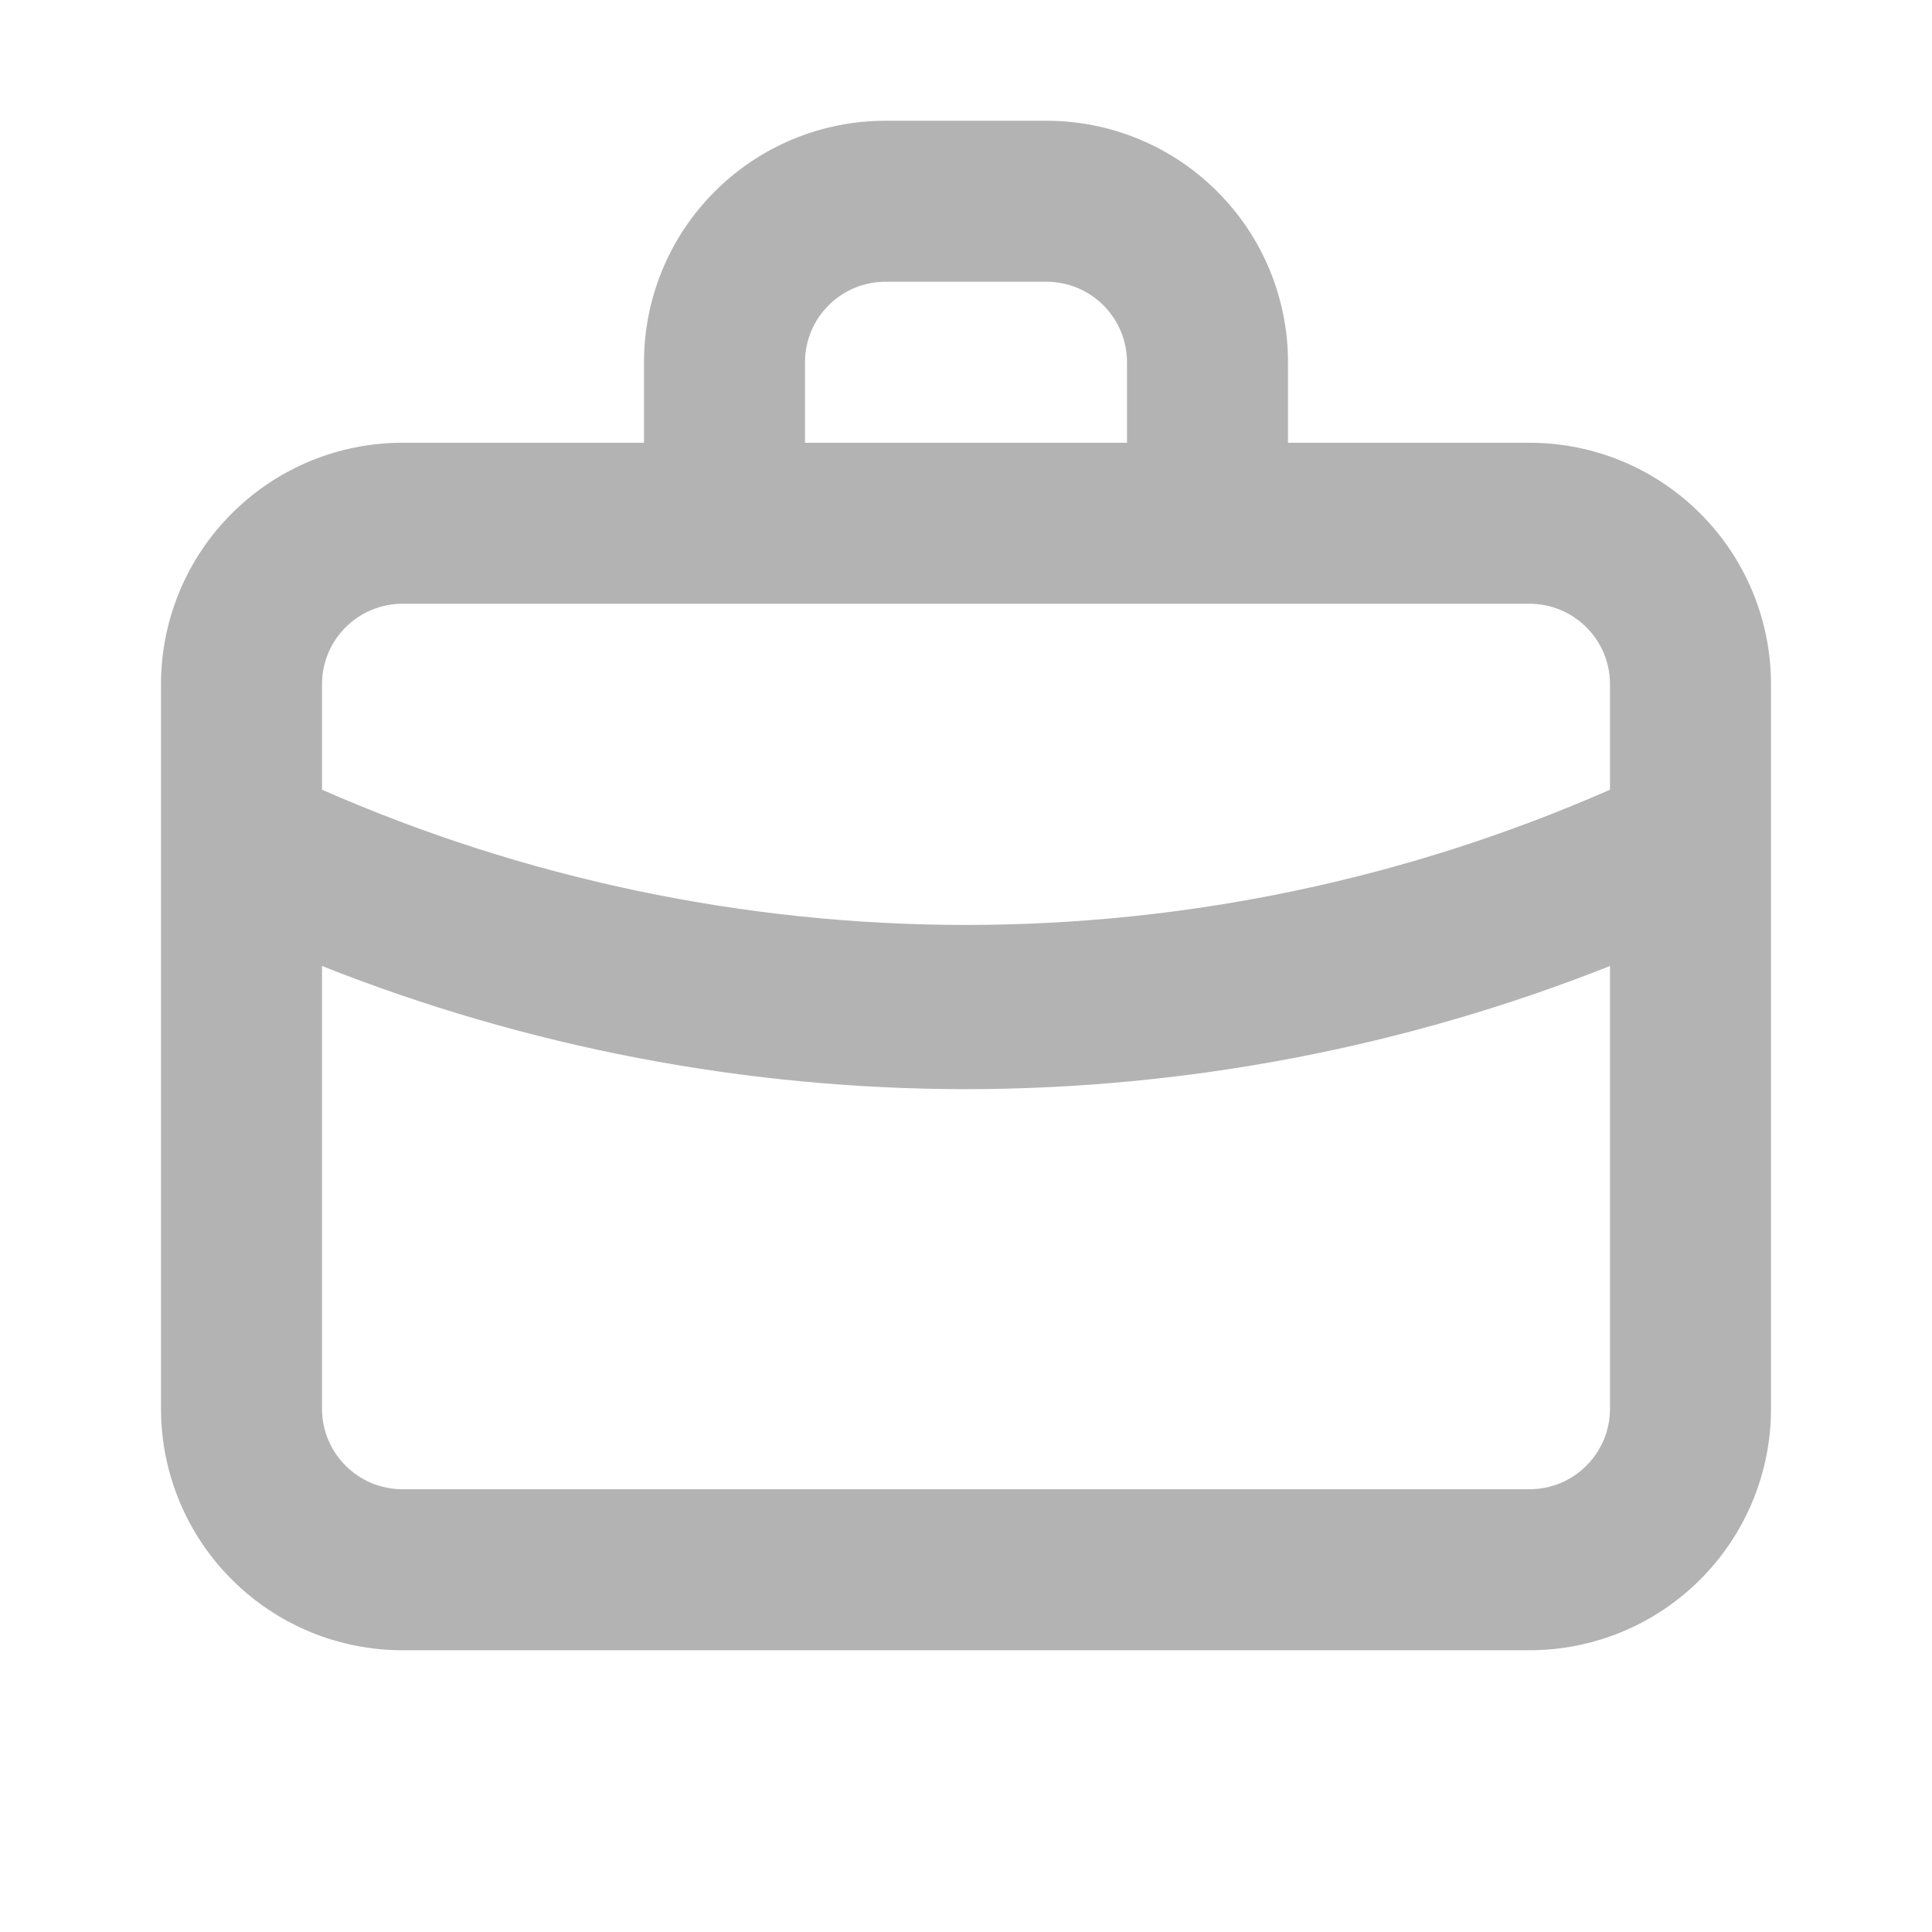
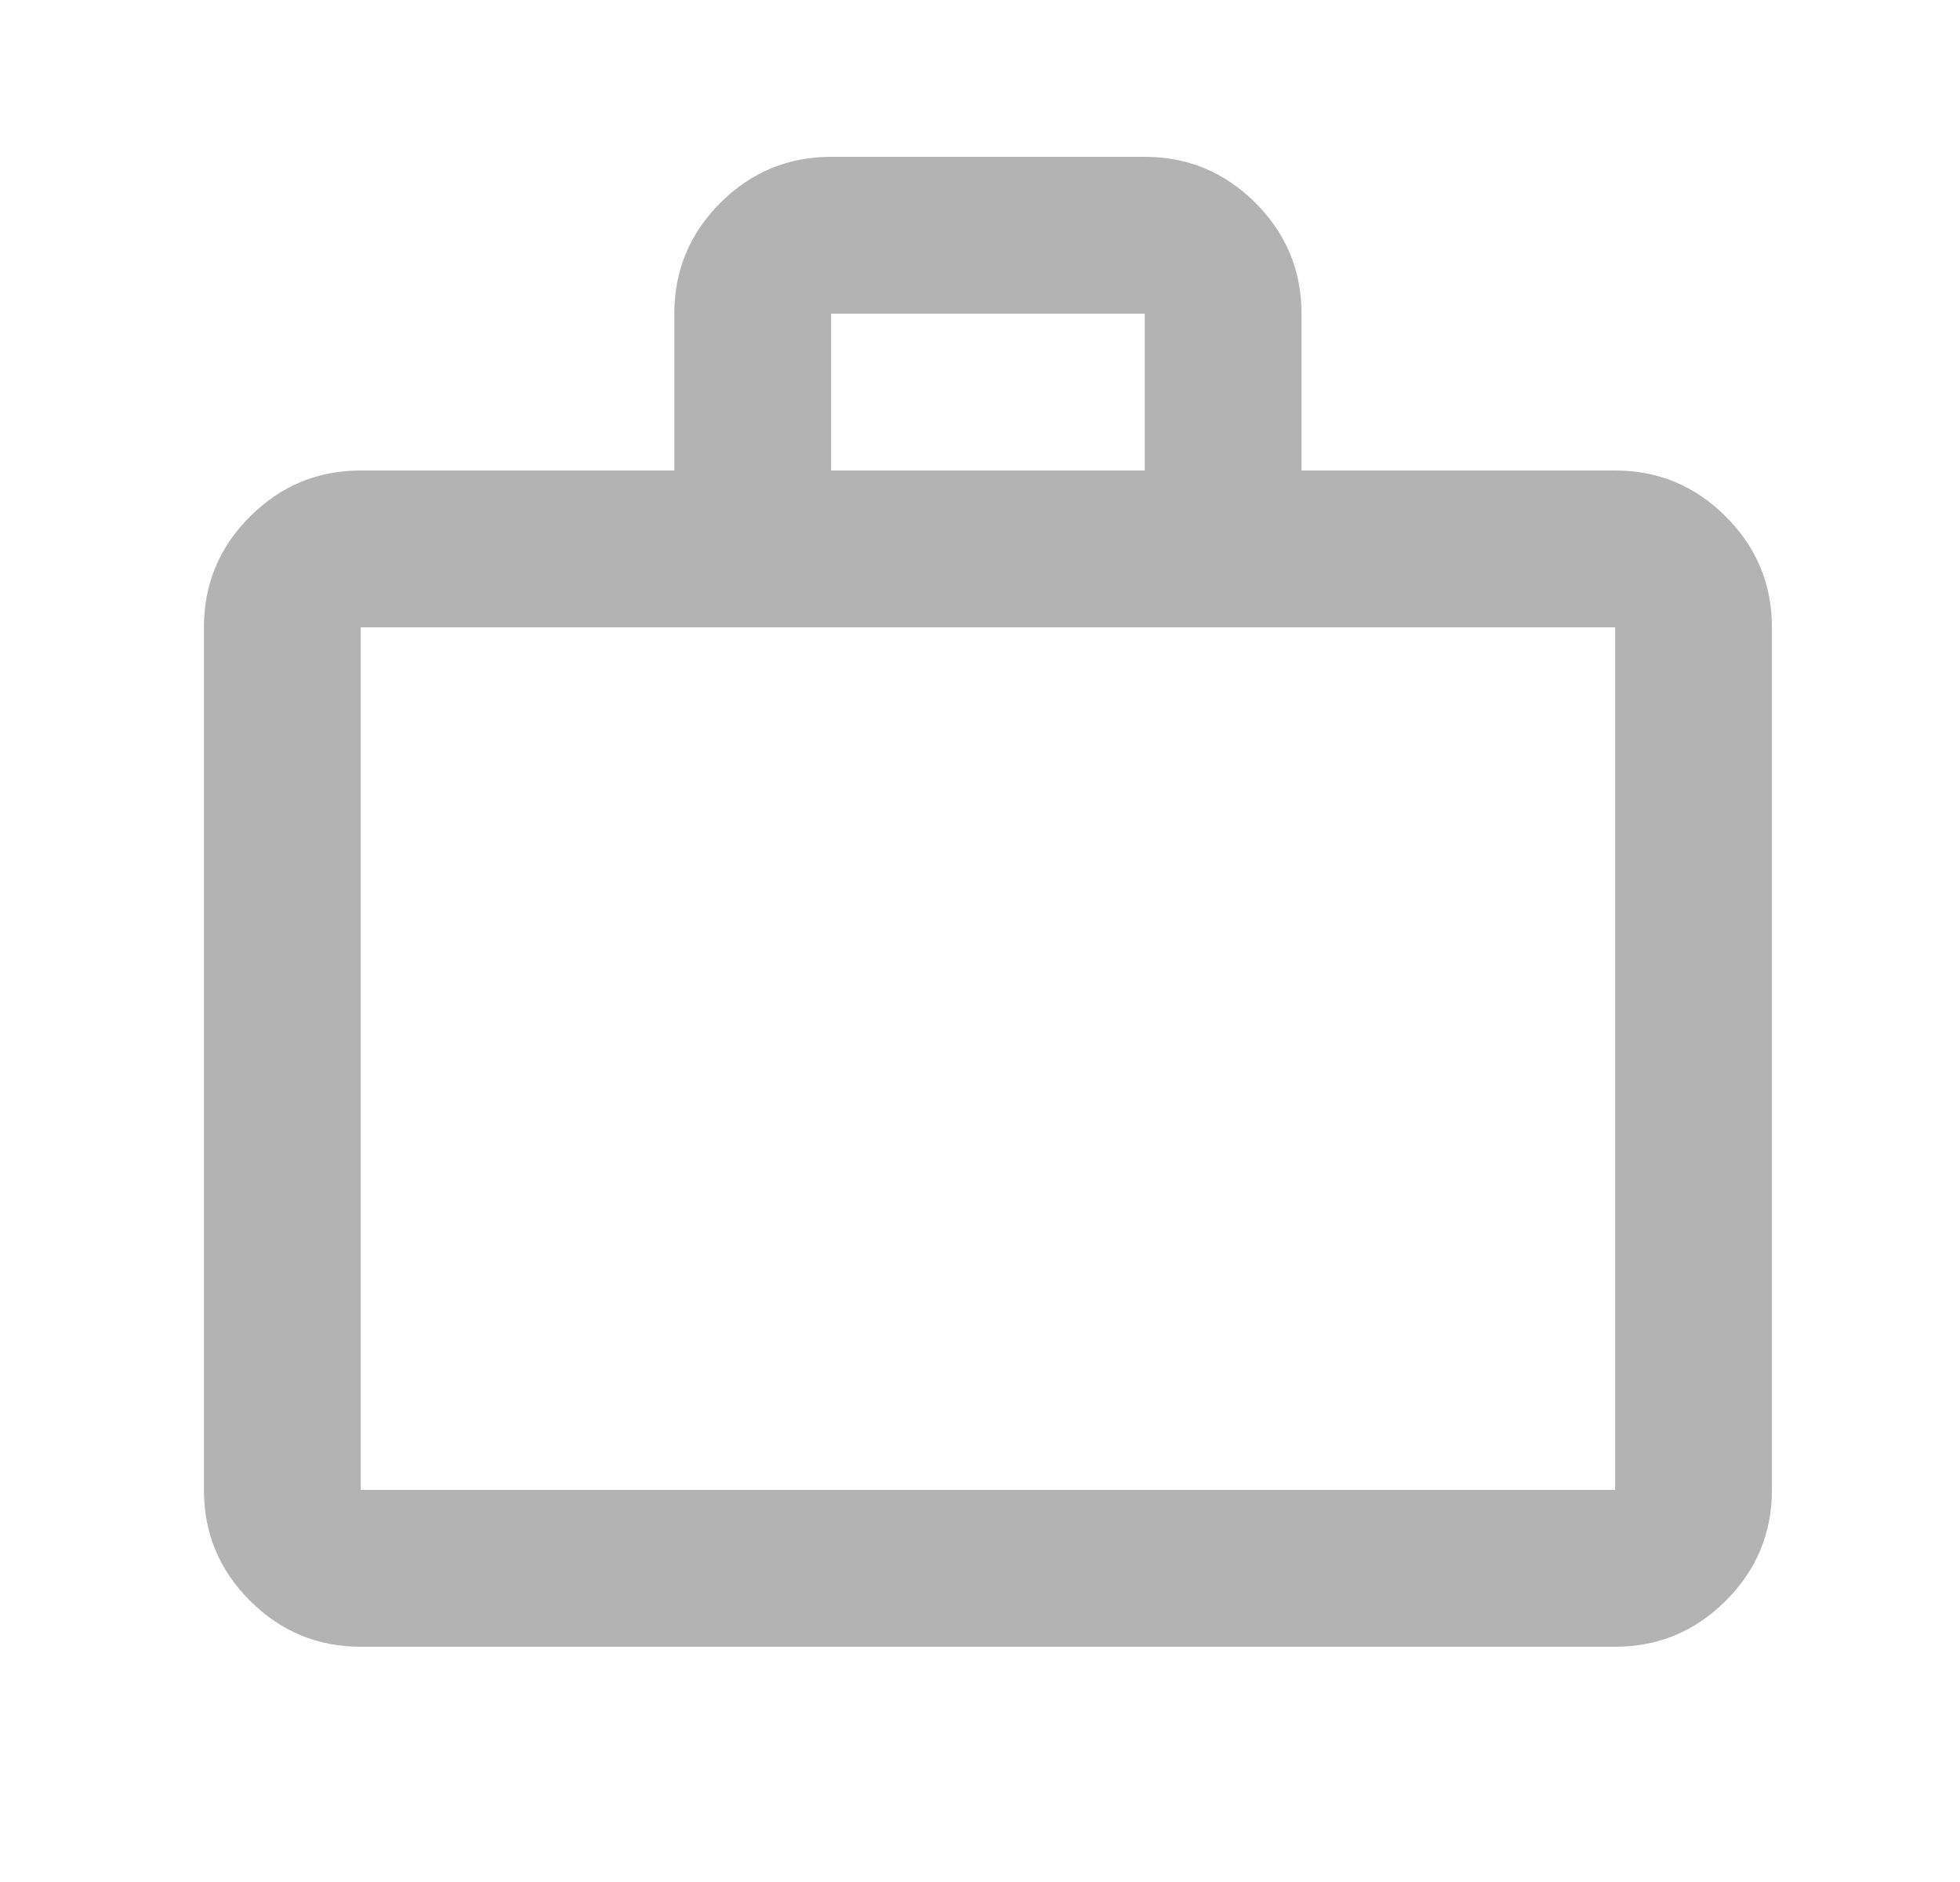
- <svg xmlns="http://www.w3.org/2000/svg" width="24" height="24" viewBox="0 0 24 24" fill="none">
-   <path d="M19 5.5H16V4.5C16 3.704 15.684 2.941 15.121 2.379C14.559 1.816 13.796 1.5 13 1.5H11C10.204 1.5 9.441 1.816 8.879 2.379C8.316 2.941 8 3.704 8 4.5V5.5H5C4.204 5.5 3.441 5.816 2.879 6.379C2.316 6.941 2 7.704 2 8.5V17.5C2 18.296 2.316 19.059 2.879 19.621C3.441 20.184 4.204 20.5 5 20.5H19C19.796 20.5 20.559 20.184 21.121 19.621C21.684 19.059 22 18.296 22 17.5V8.5C22 7.704 21.684 6.941 21.121 6.379C20.559 5.816 19.796 5.5 19 5.5ZM10 4.5C10 4.235 10.105 3.98 10.293 3.793C10.48 3.605 10.735 3.5 11 3.5H13C13.265 3.5 13.52 3.605 13.707 3.793C13.895 3.98 14 4.235 14 4.5V5.5H10V4.5ZM20 17.5C20 17.765 19.895 18.02 19.707 18.207C19.52 18.395 19.265 18.5 19 18.5H5C4.735 18.5 4.48 18.395 4.293 18.207C4.105 18.02 4 17.765 4 17.5V12C6.546 13.01 9.261 13.529 12 13.53C14.739 13.528 17.453 13.009 20 12V17.5ZM20 9.81C17.478 10.918 14.754 11.49 12 11.49C9.246 11.49 6.522 10.918 4 9.81V8.5C4 8.235 4.105 7.98 4.293 7.793C4.48 7.605 4.735 7.5 5 7.5H19C19.265 7.5 19.52 7.605 19.707 7.793C19.895 7.98 20 8.235 20 8.5V9.81Z" fill="#B3B3B3" />
+ <svg xmlns="http://www.w3.org/2000/svg" width="25" height="24" viewBox="0 0 25 24" fill="none">
+   <mask id="mask0_2057_15018" style="mask-type:alpha" maskUnits="userSpaceOnUse" x="0" y="0" width="25" height="24">
+     <rect x="0.601" width="24" height="24" fill="#B1B1B1" />
+   </mask>
+   <g mask="url(#mask0_2057_15018)">
+     <path d="M4.601 21C4.051 21 3.58 20.804 3.188 20.413C2.796 20.021 2.601 19.55 2.601 19V8C2.601 7.45 2.796 6.979 3.188 6.588C3.58 6.196 4.051 6 4.601 6H8.601V4C8.601 3.45 8.796 2.979 9.188 2.587C9.58 2.196 10.051 2 10.601 2H14.601C15.151 2 15.621 2.196 16.013 2.587C16.405 2.979 16.601 3.45 16.601 4V6H20.601C21.151 6 21.621 6.196 22.013 6.588C22.405 6.979 22.601 7.45 22.601 8V19C22.601 19.55 22.405 20.021 22.013 20.413C21.621 20.804 21.151 21 20.601 21H4.601ZM4.601 19H20.601V8H4.601V19ZM10.601 6H14.601V4H10.601V6Z" fill="#B3B3B3" />
+   </g>
</svg>
